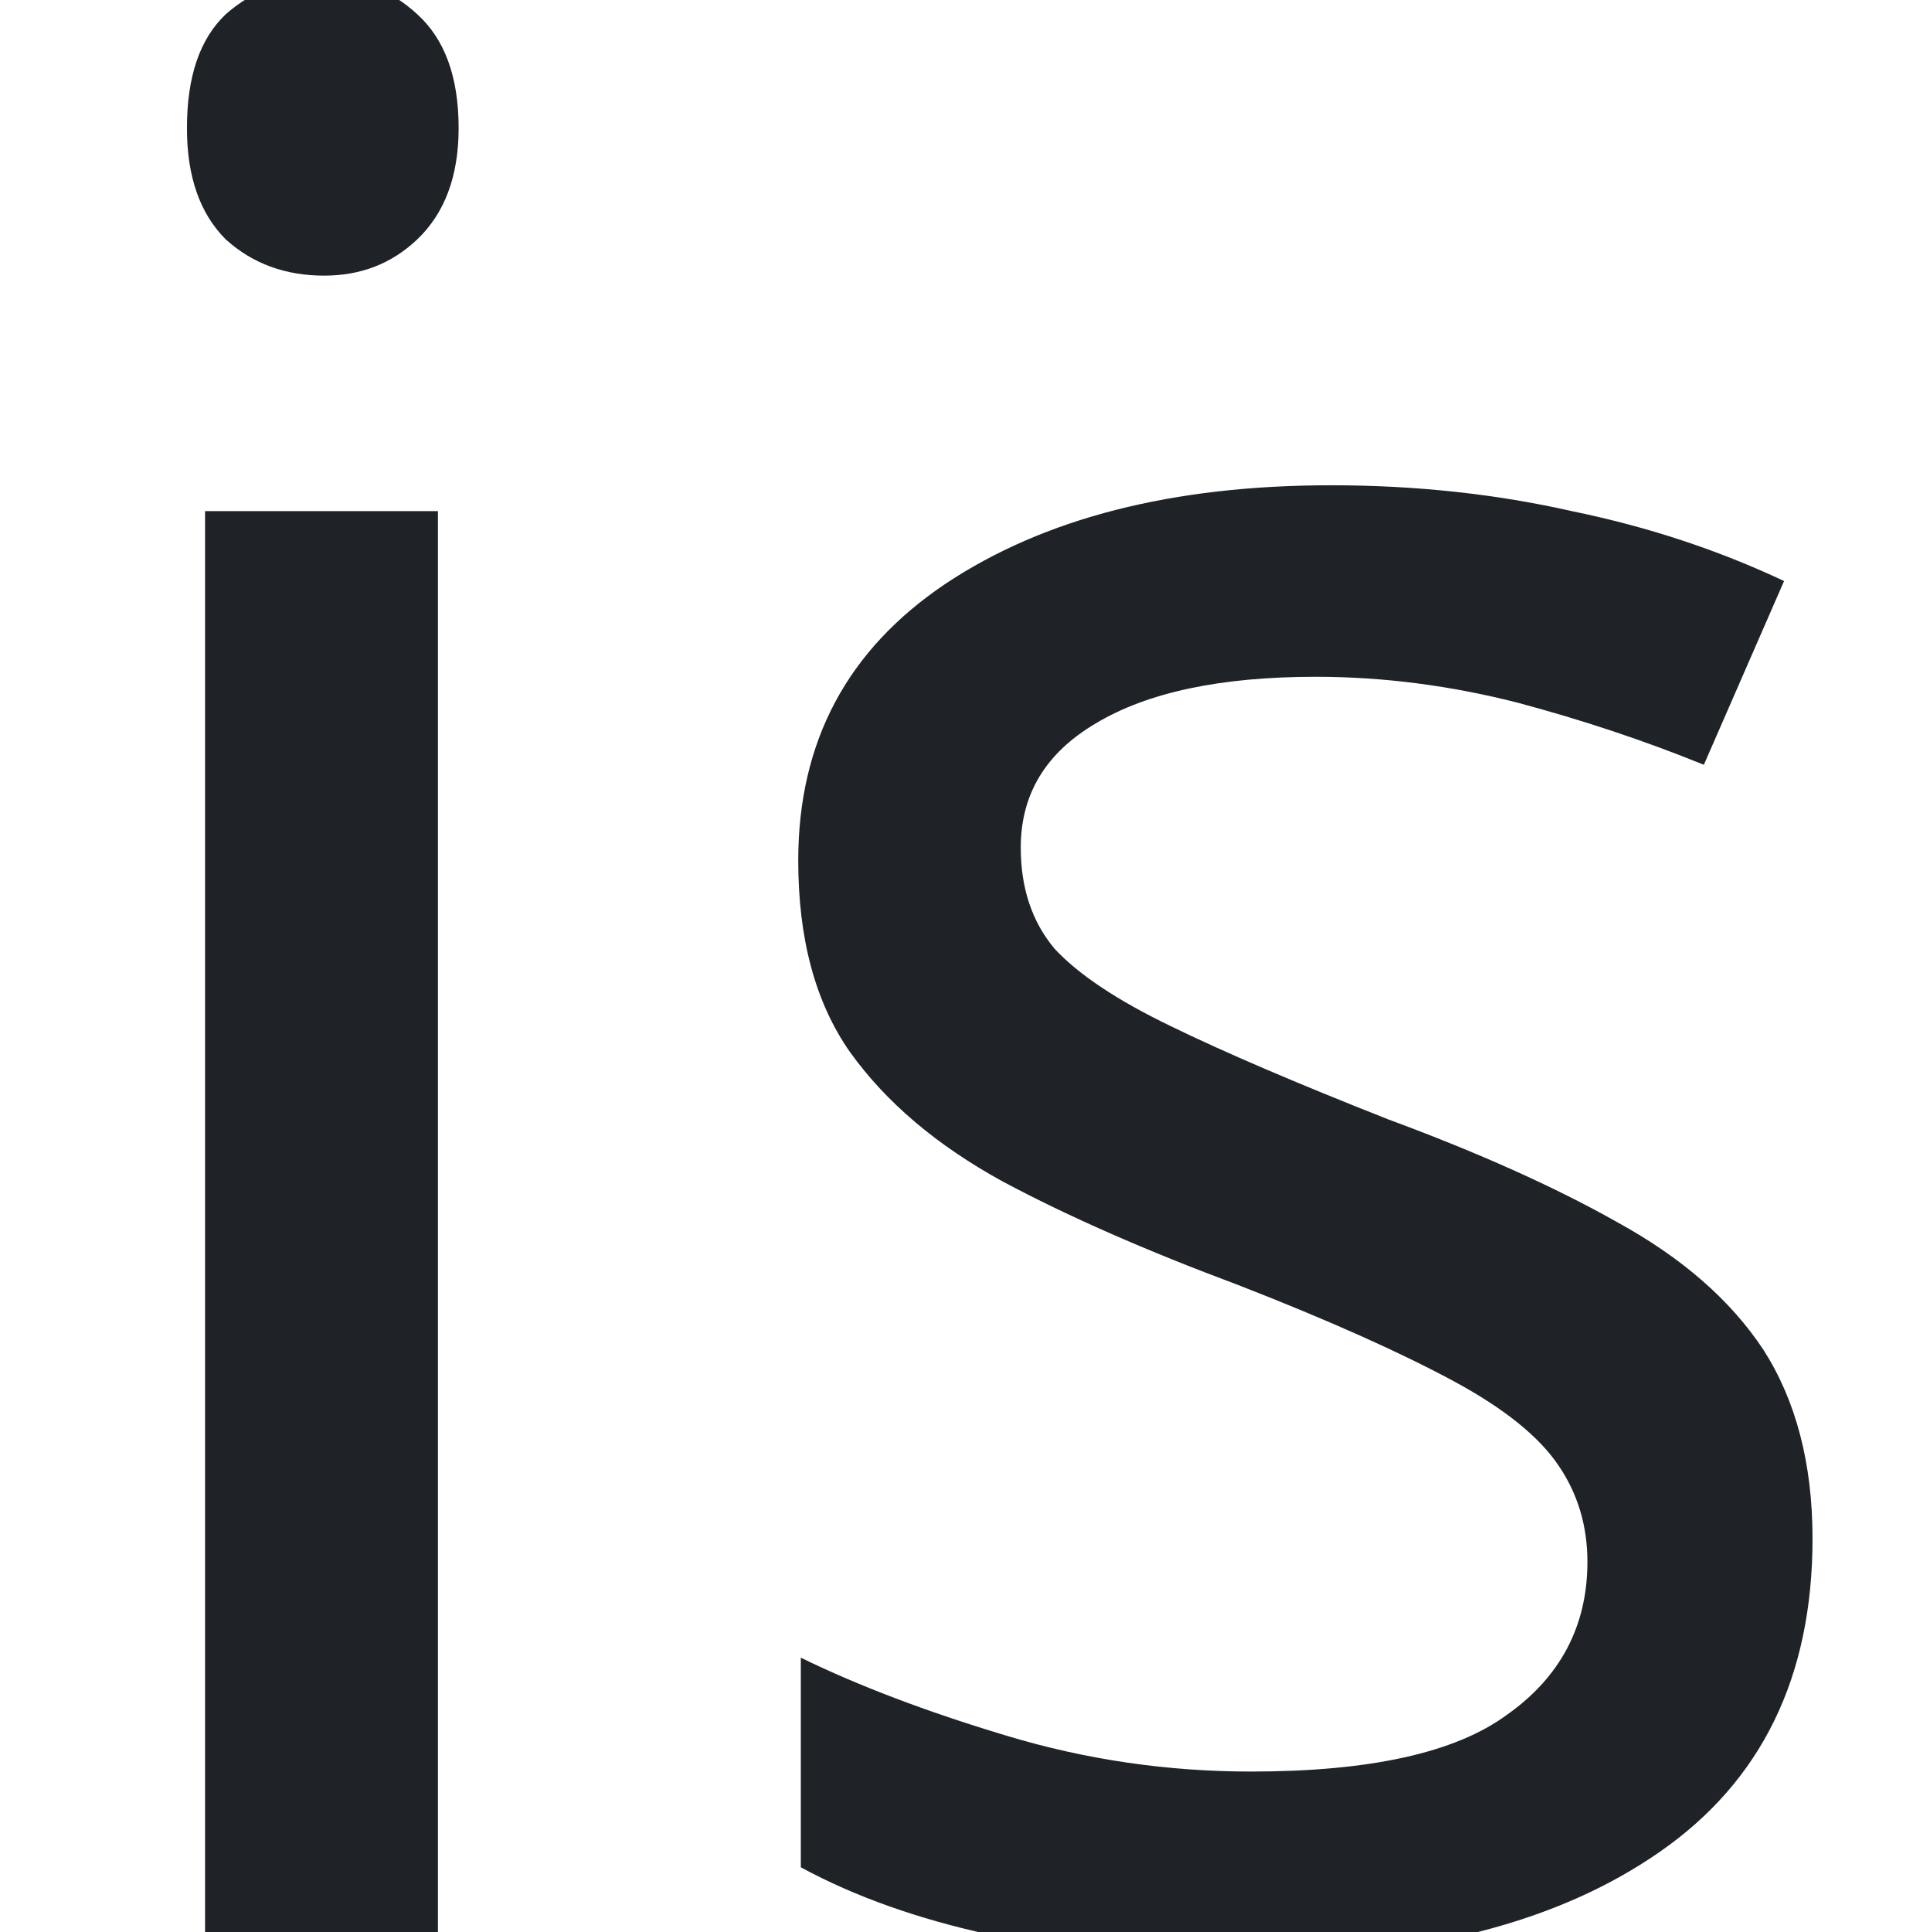
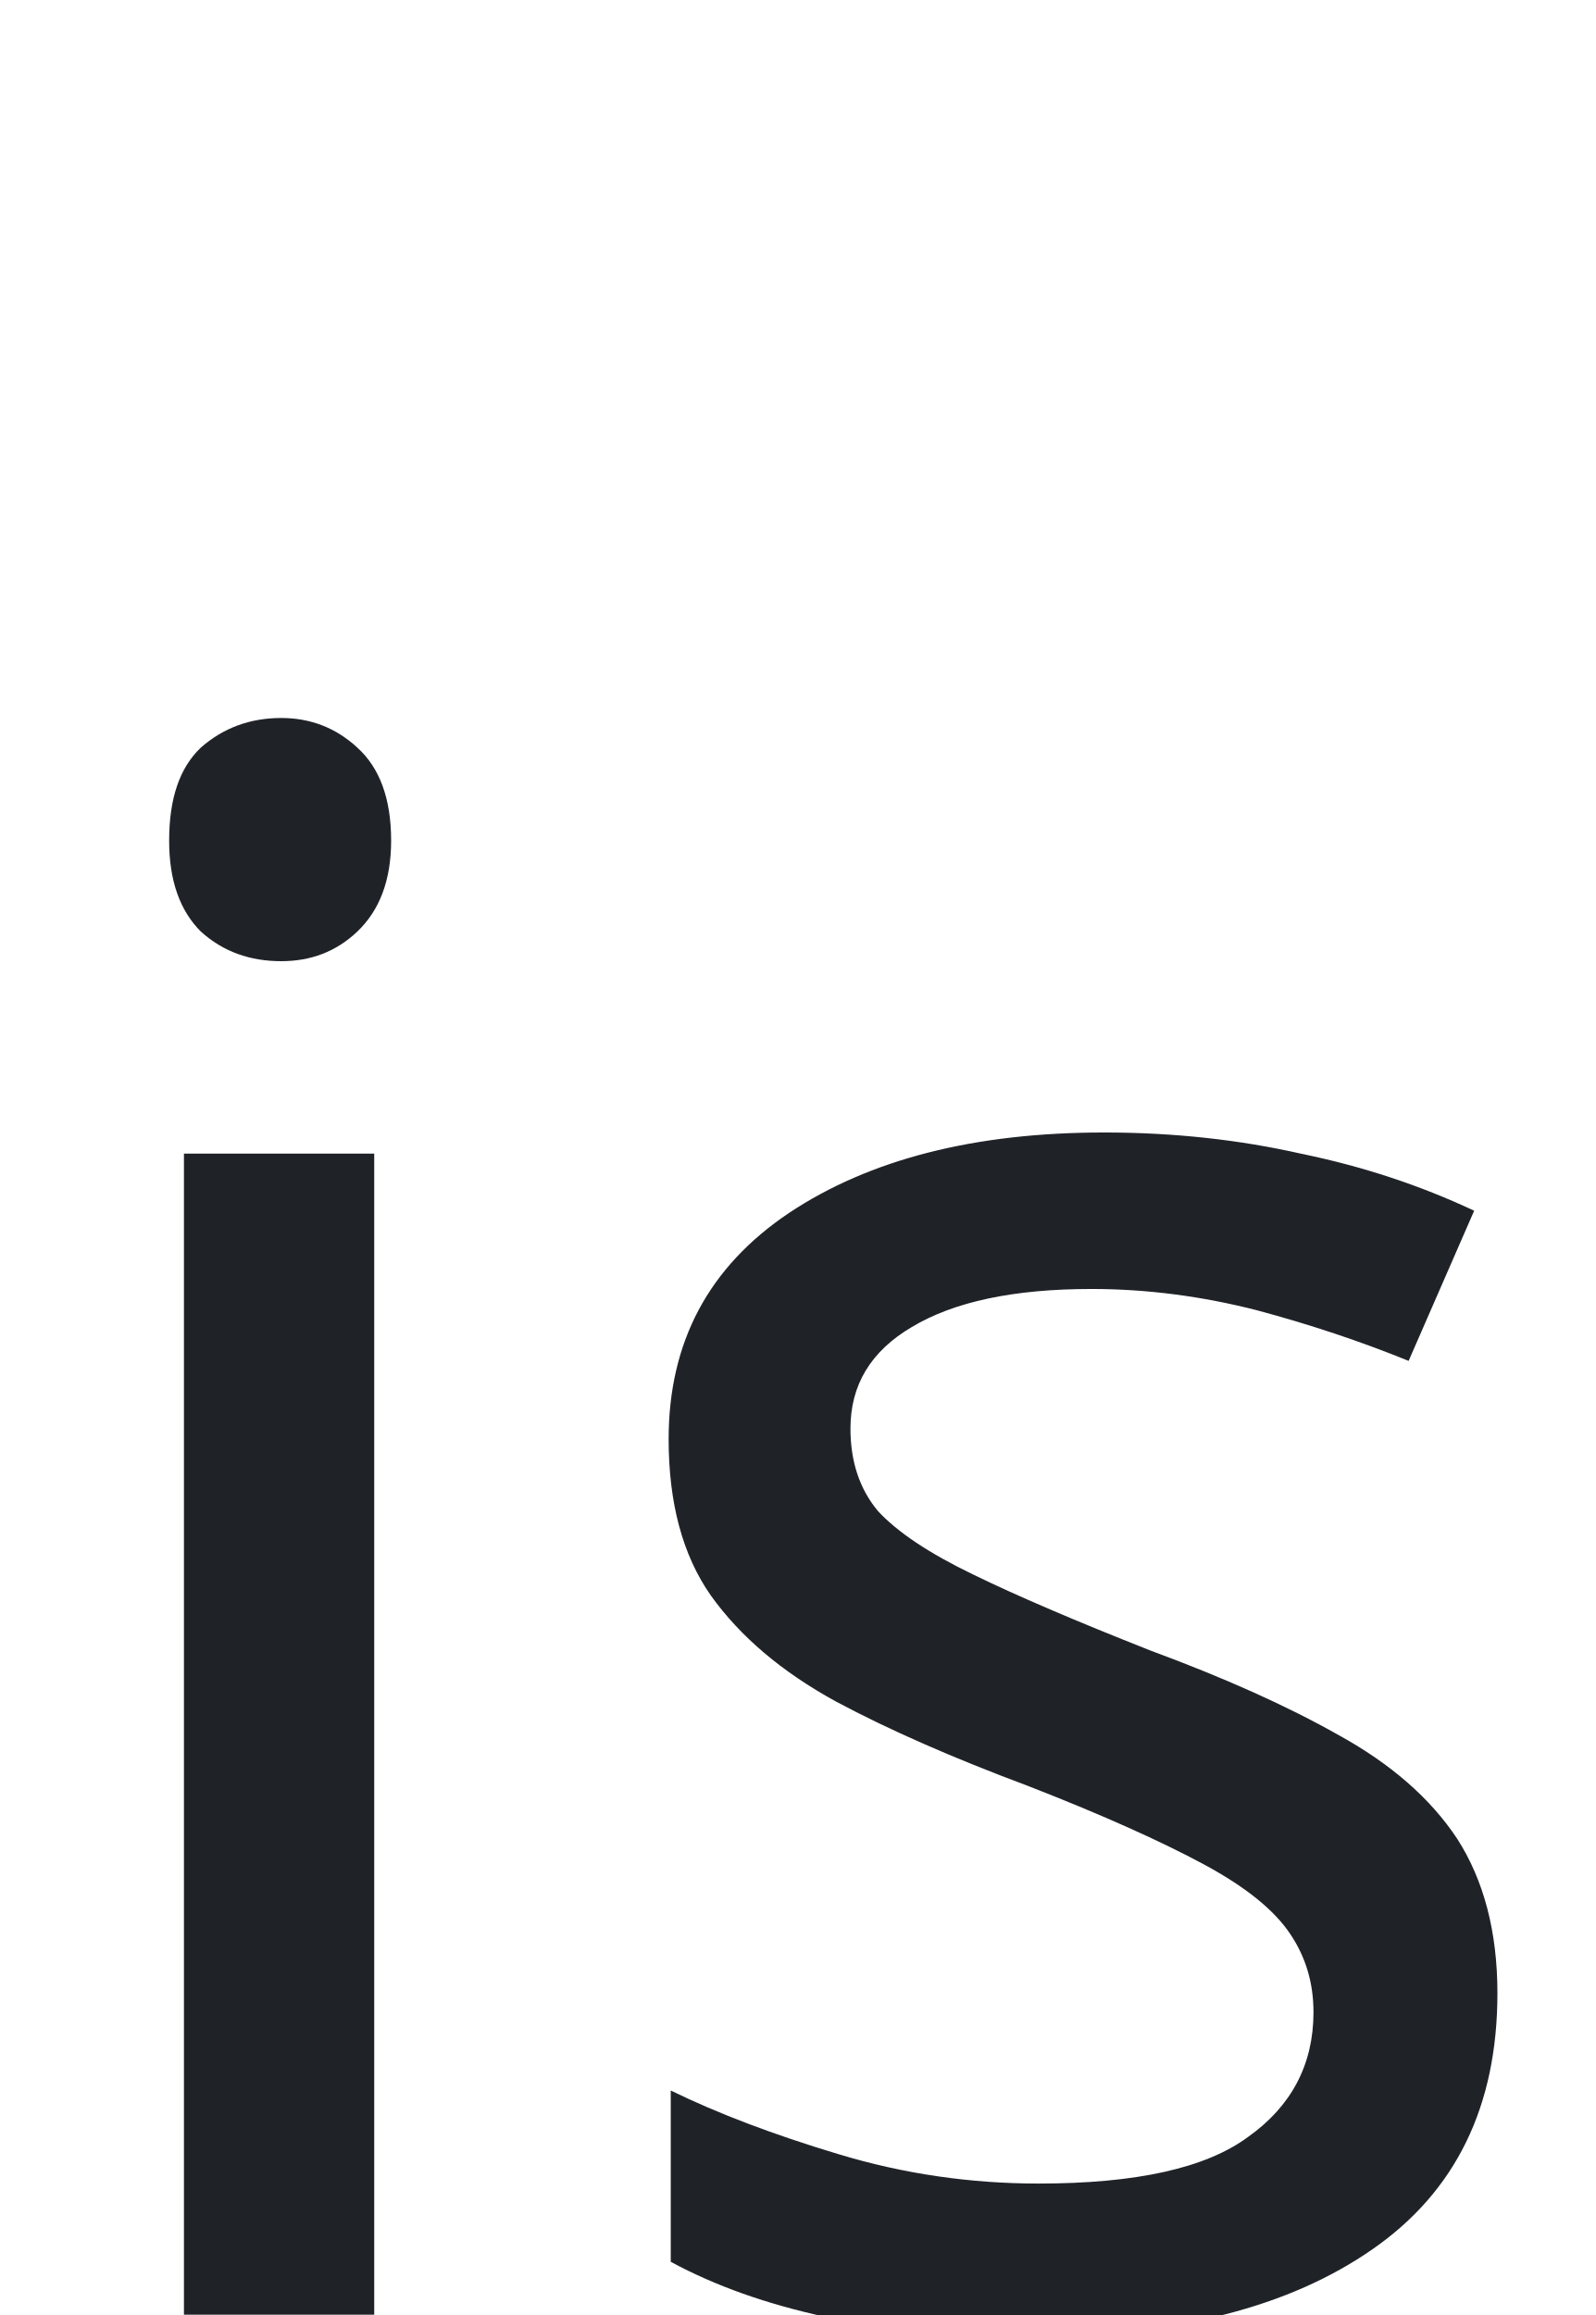
- <svg xmlns="http://www.w3.org/2000/svg" width="11.552" height="11.664">
-   <text x="5.776" y="11.664" font-size="16" font-family="-apple-system, BlinkMacSystemFont, Segoe UI, Noto Sans, Helvetica, Arial, sans-serif, Apple Color Emoji, Segoe UI Emoji" text-anchor="middle" fill="#1f2328">is</text>
+ <svg xmlns="http://www.w3.org/2000/svg" width="11.792" height="17.104">
+   <text x="5.896" y="17.104" font-size="16" font-family="-apple-system, BlinkMacSystemFont, Segoe UI, Noto Sans, Helvetica, Arial, sans-serif, Apple Color Emoji, Segoe UI Emoji" text-anchor="middle" fill="#1f2328">is</text>
</svg>
